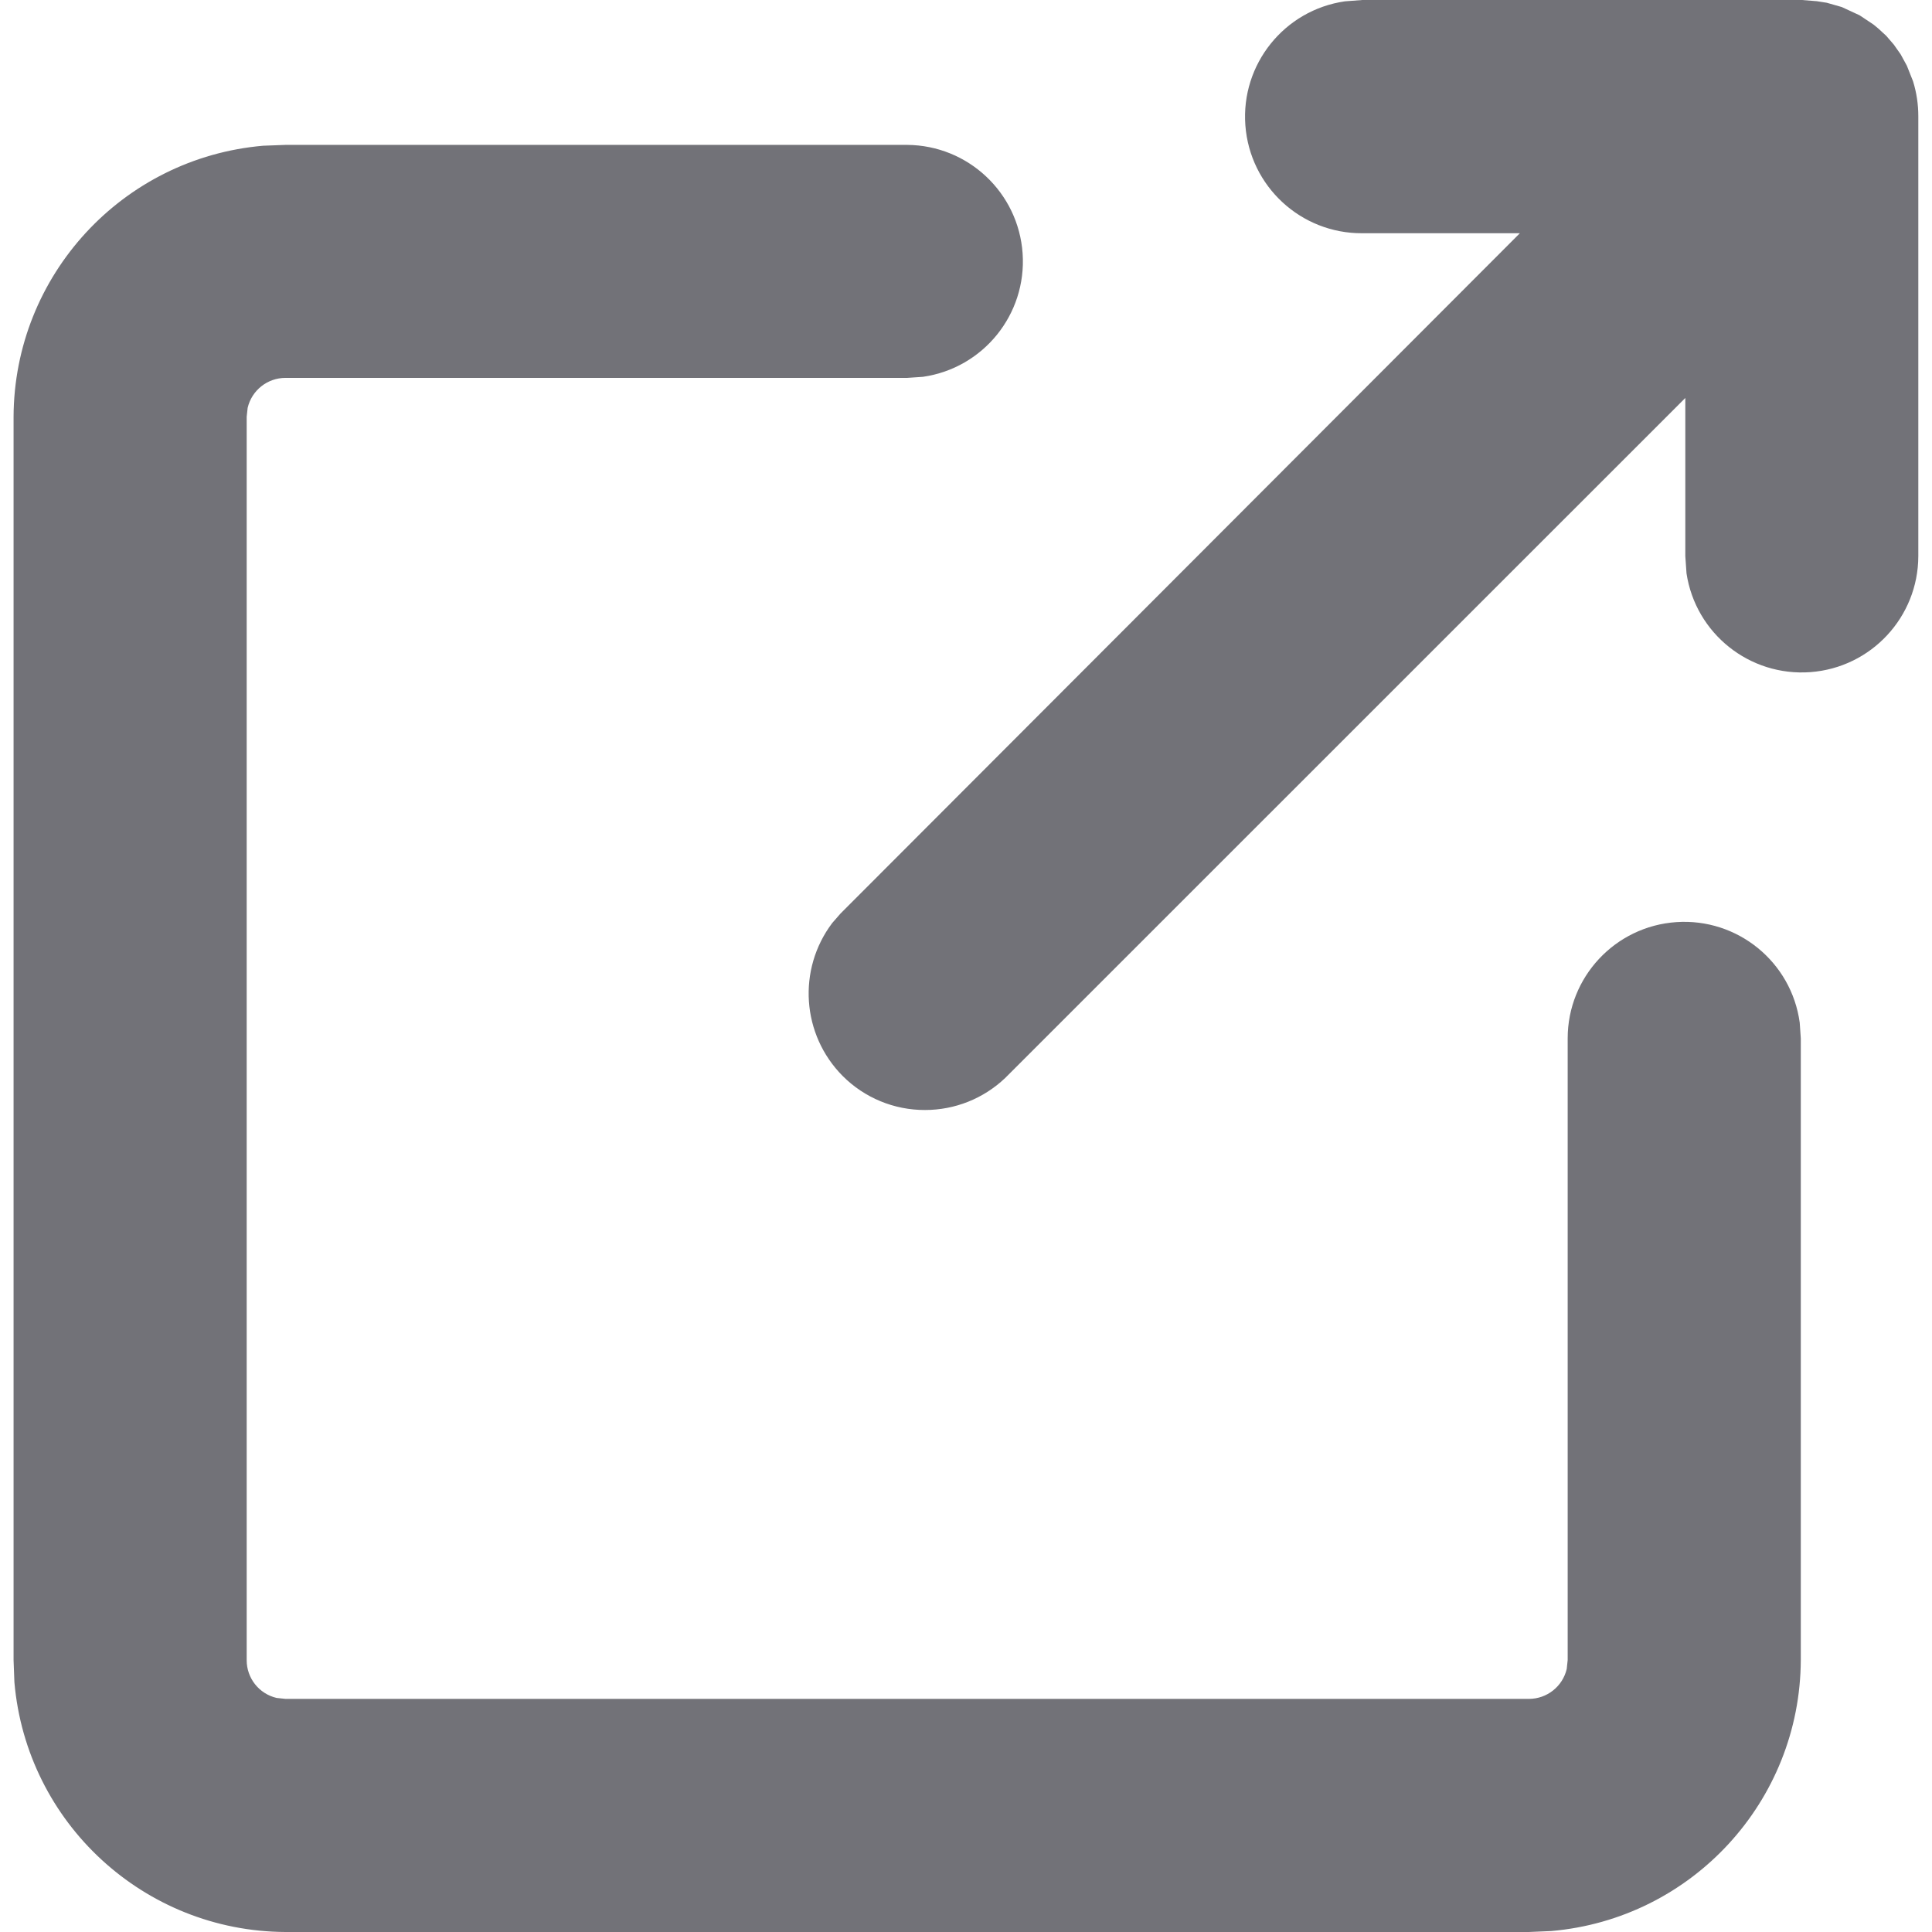
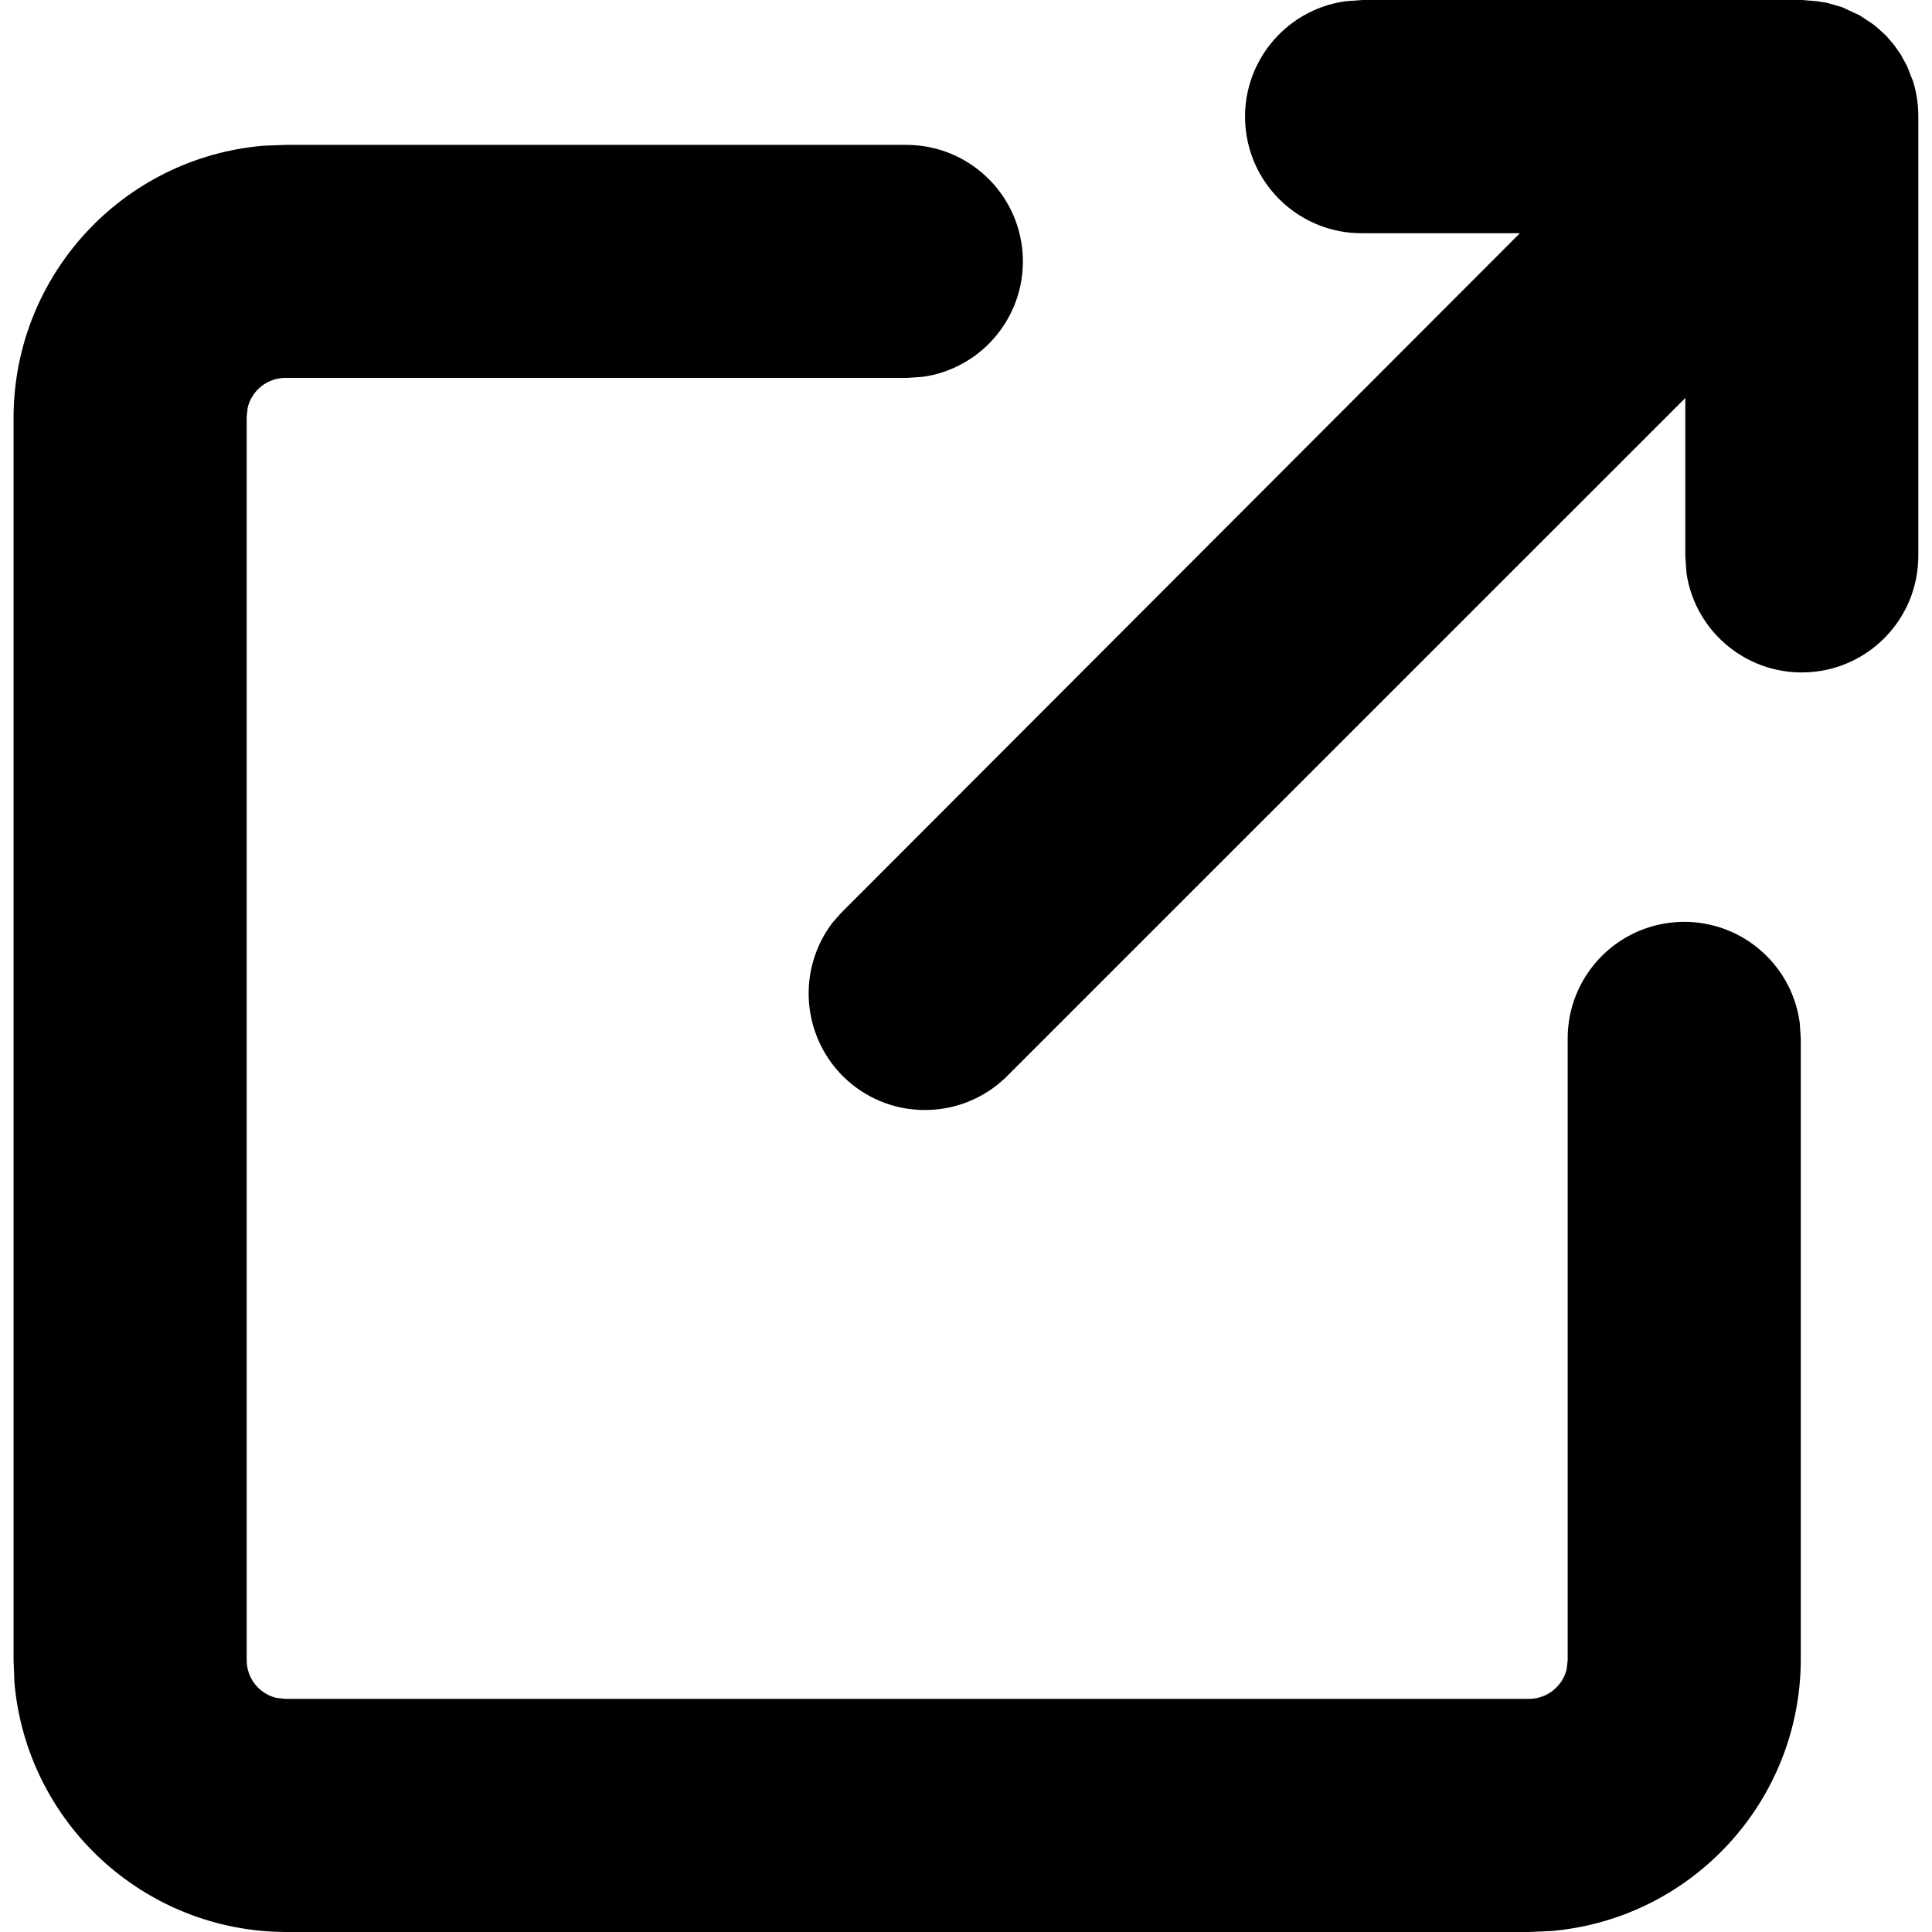
<svg xmlns="http://www.w3.org/2000/svg" width="12.5" height="12.5" viewBox="0 0 15.934 16.161">
  <g id="Icon_External_Link" data-name="Icon/External Link" transform="translate(-0.525 -0.314)">
-     <path id="External_Link" data-name="External Link" d="M12.675,16.161H2.275A2.287,2.287,0,0,1,.007,14.072L0,13.886V3.486A2.285,2.285,0,0,1,2.088,1.219l.187-.007h5.2a.975.975,0,0,1,.132,1.94l-.132.009h-5.2a.325.325,0,0,0-.317.251l-.008.074v10.4a.324.324,0,0,0,.25.317l.075.008h10.4a.325.325,0,0,0,.317-.25L13,13.886v-5.2a.975.975,0,0,1,1.941-.132l.009.132v5.2a2.285,2.285,0,0,1-2.088,2.267ZM7.624,9.285A.968.968,0,0,1,6.935,9a.979.979,0,0,1-.087-1.279l.069-.079L12.6,1.951H11.282a.975.975,0,0,1-.145-1.94L11.282,0h3.677l.125.01.083.013.126.036.149.069.117.078L15.6.24,15.665.3l.063.073.057.081.052.095.052.131a.982.982,0,0,1,.044.292V4.652a.975.975,0,0,1-1.939.144l-.01-.144V3.329L8.294,9.018A.971.971,0,0,1,7.624,9.285Z" transform="translate(0.525 0.314)" fill="#727278" />
+     <path id="External_Link" data-name="External Link" d="M12.675,16.161H2.275A2.287,2.287,0,0,1,.007,14.072L0,13.886V3.486A2.285,2.285,0,0,1,2.088,1.219l.187-.007h5.2a.975.975,0,0,1,.132,1.94l-.132.009h-5.2a.325.325,0,0,0-.317.251l-.008.074v10.4a.324.324,0,0,0,.25.317l.075.008h10.4a.325.325,0,0,0,.317-.25L13,13.886v-5.2a.975.975,0,0,1,1.941-.132l.009.132v5.2a2.285,2.285,0,0,1-2.088,2.267ZM7.624,9.285A.968.968,0,0,1,6.935,9a.979.979,0,0,1-.087-1.279l.069-.079L12.6,1.951H11.282a.975.975,0,0,1-.145-1.94L11.282,0h3.677l.125.01.083.013.126.036.149.069.117.078L15.6.24,15.665.3l.063.073.057.081.052.095.052.131a.982.982,0,0,1,.044.292V4.652a.975.975,0,0,1-1.939.144l-.01-.144V3.329L8.294,9.018A.971.971,0,0,1,7.624,9.285Z" transform="translate(0.525 0.314)" fill="currentColor" />
  </g>
</svg>
